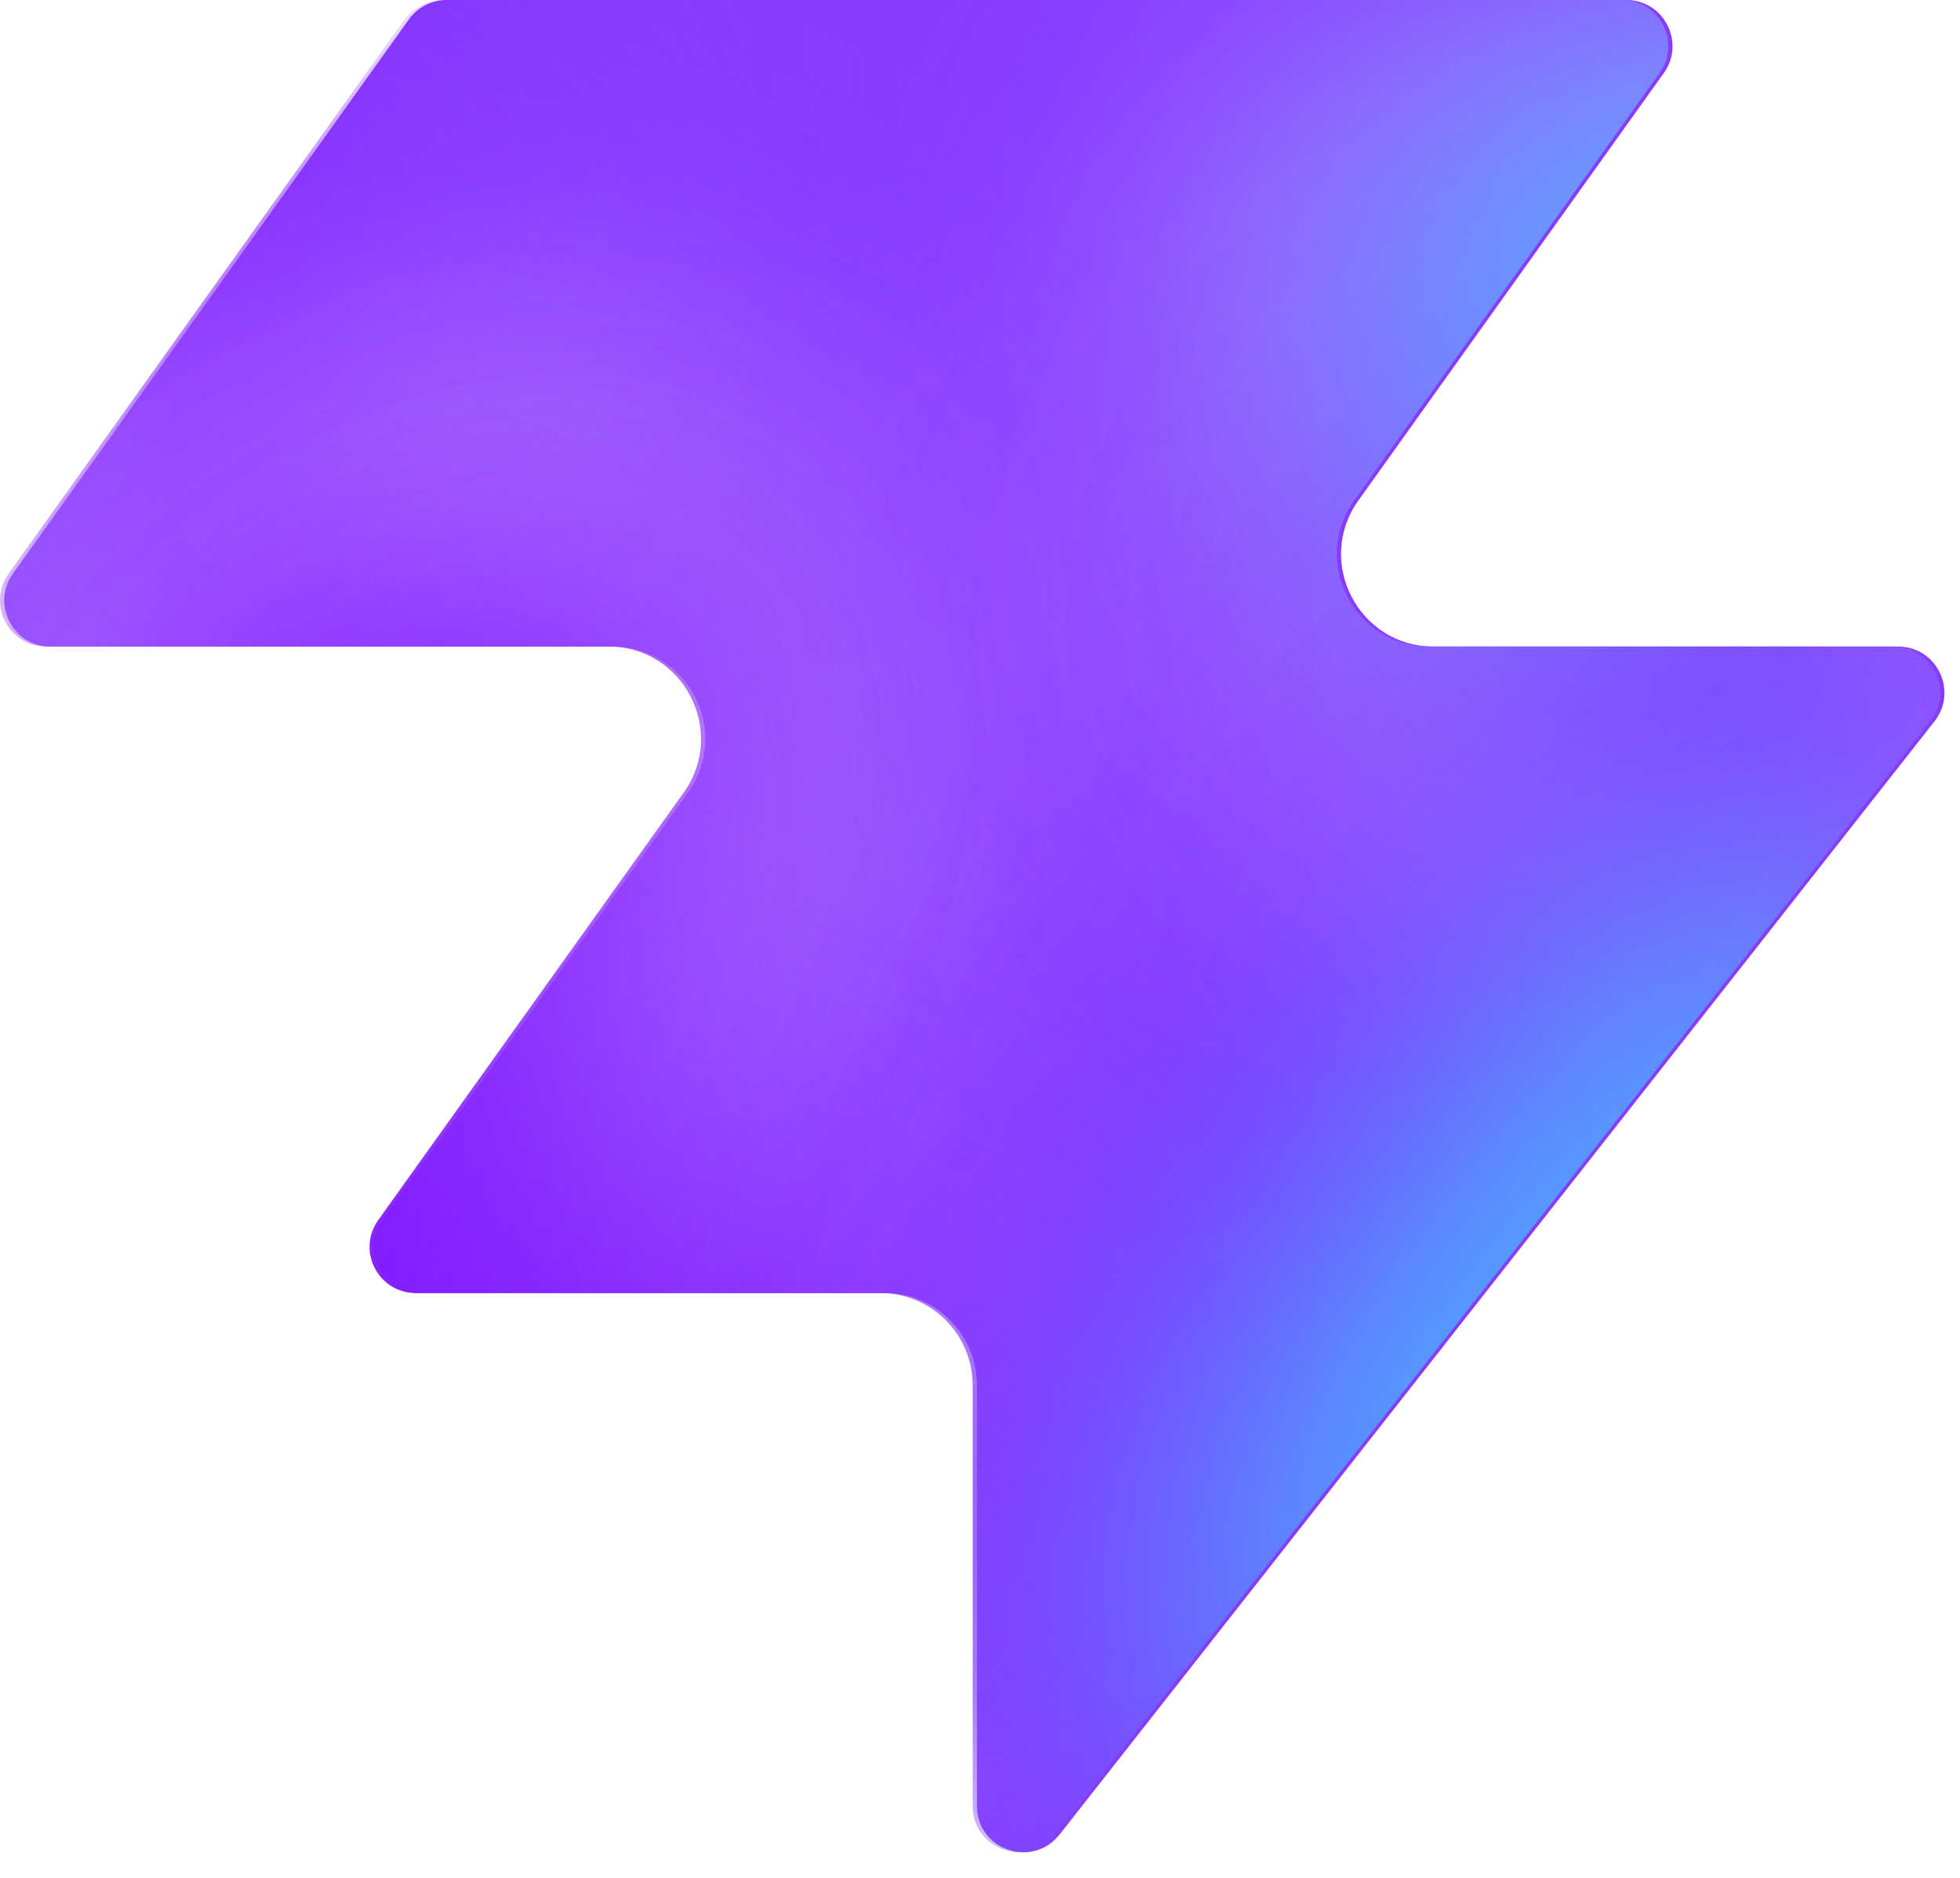
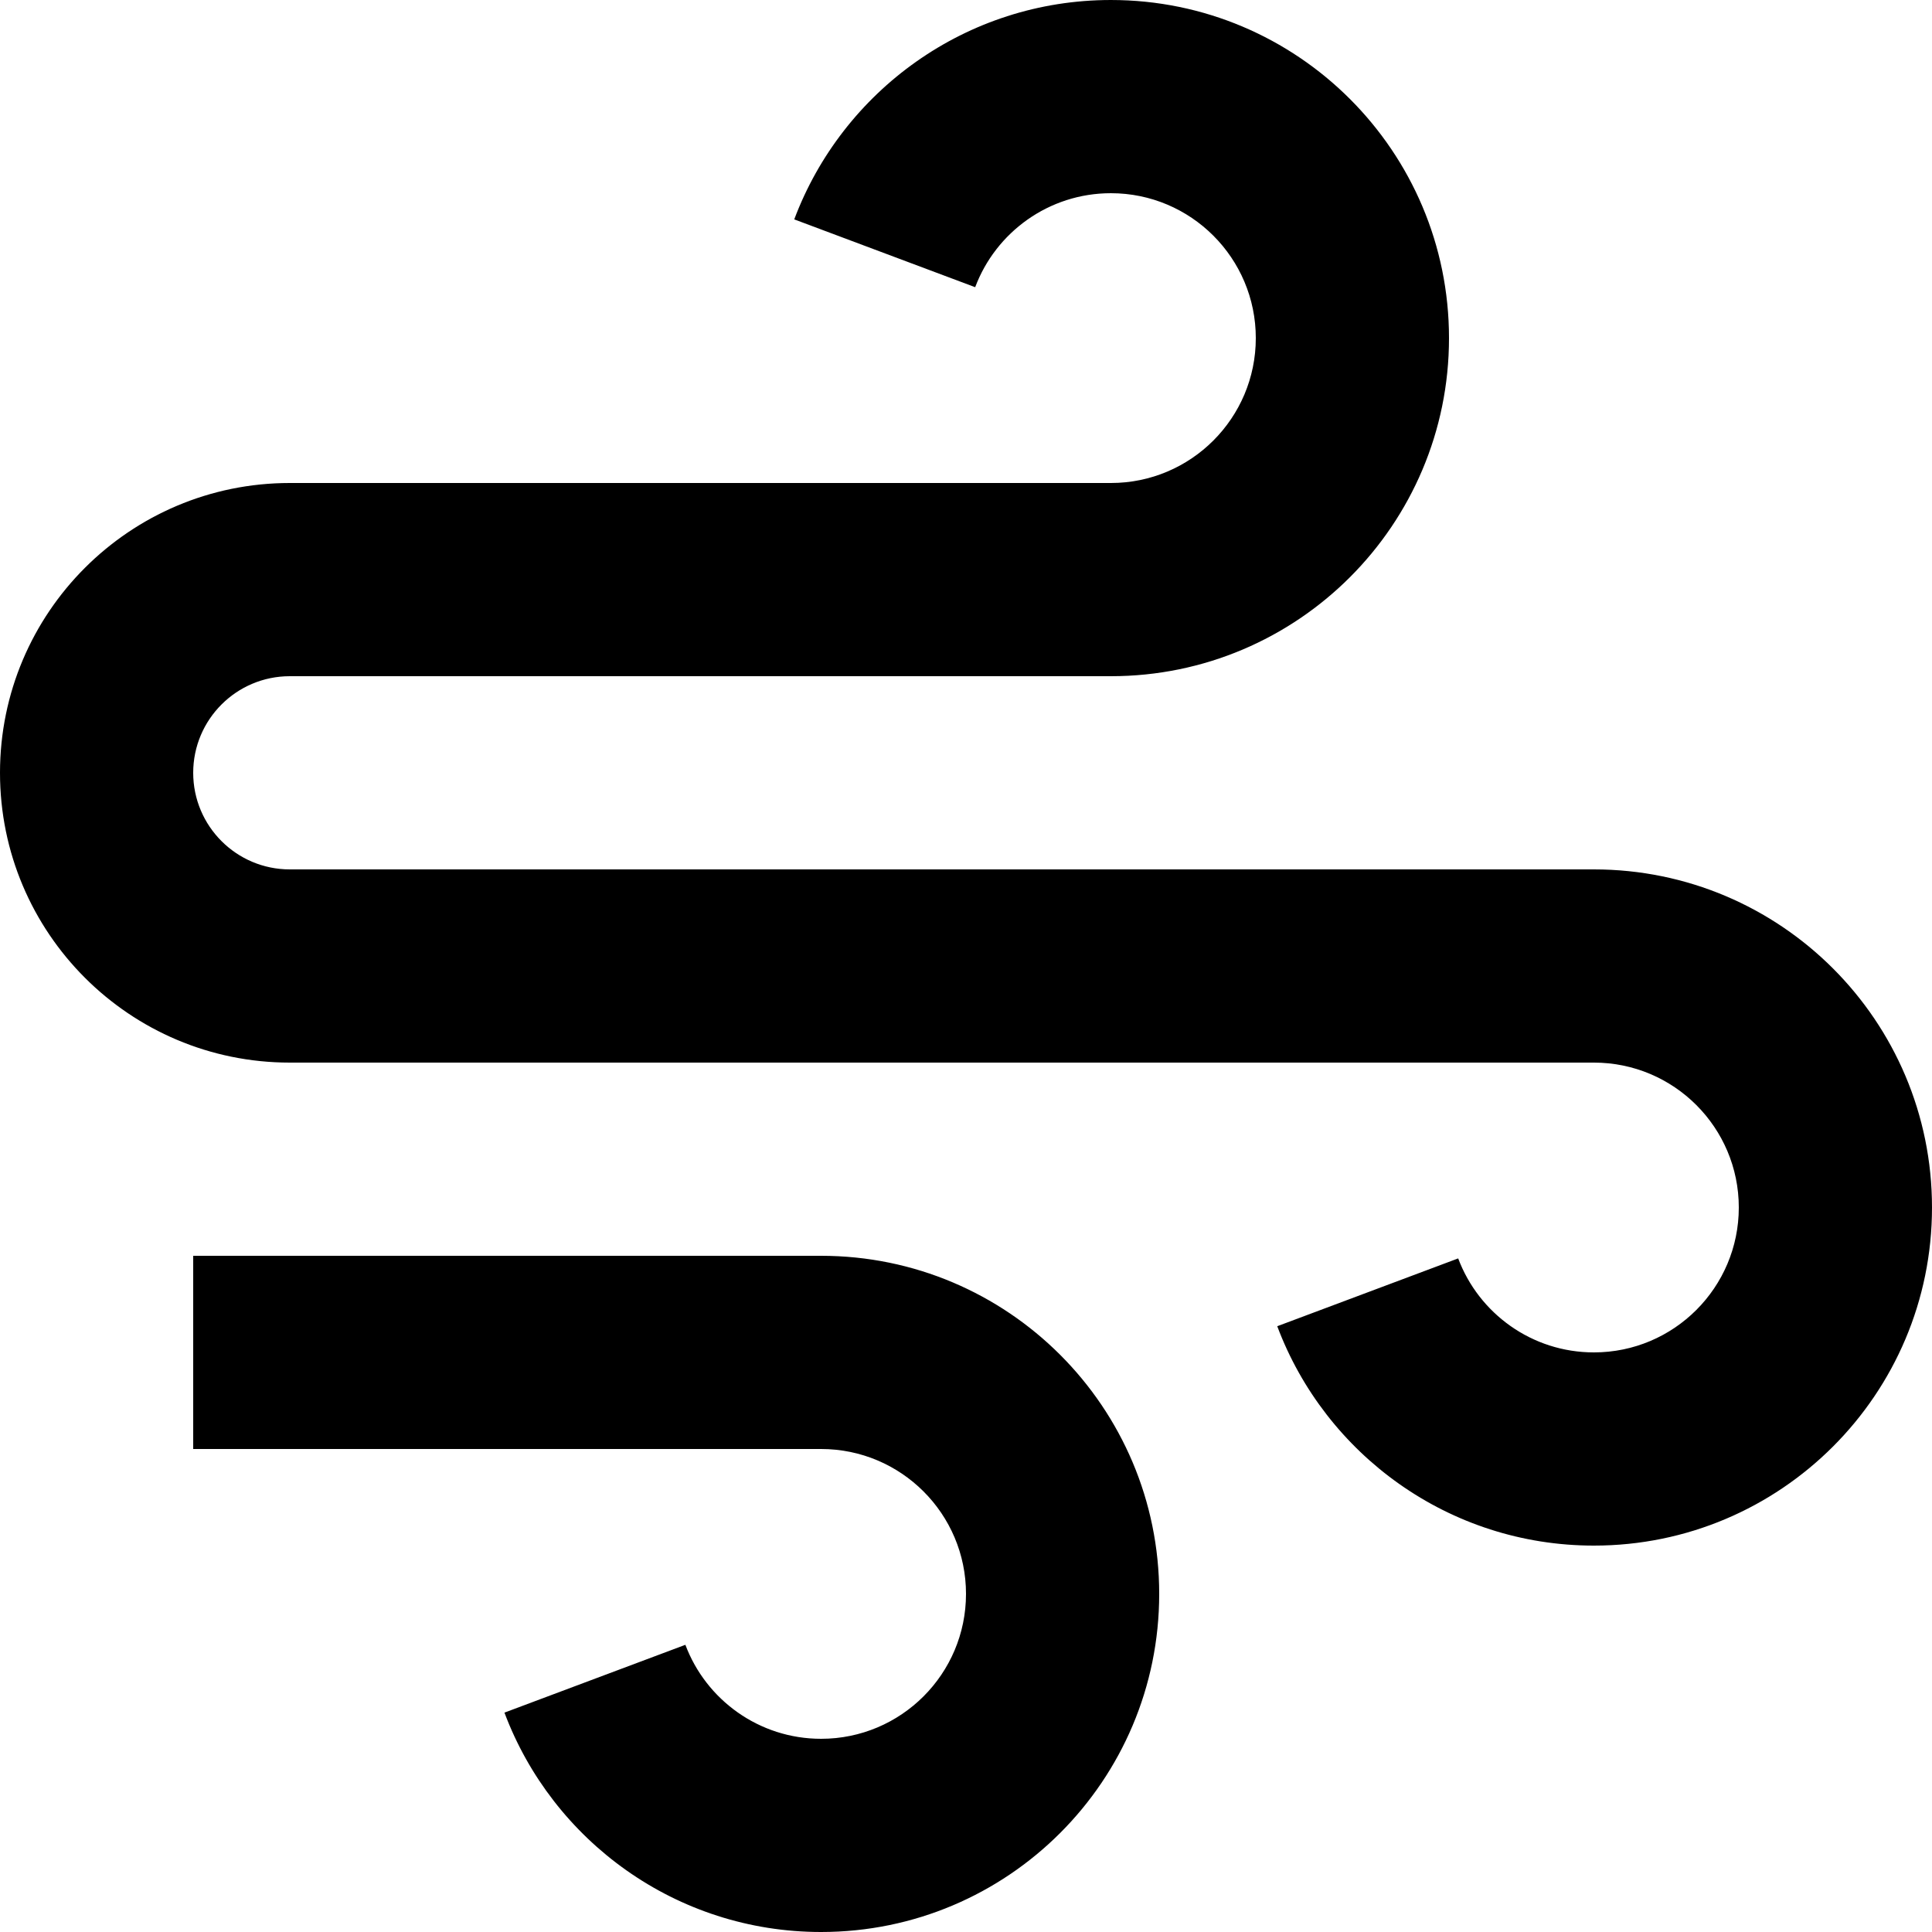
- <svg xmlns="http://www.w3.org/2000/svg" width="48" height="46" fill="none" viewBox="0 0 48 46">
-   <path fill="#863bff" d="M25.946 44.938c-.664.845-2.021.375-2.021-.698V33.937a2.26 2.26 0 0 0-2.262-2.262H10.287c-.92 0-1.456-1.04-.92-1.788l7.48-10.471c1.07-1.497 0-3.578-1.842-3.578H1.237c-.92 0-1.456-1.04-.92-1.788L10.013.474c.214-.297.556-.474.92-.474h28.894c.92 0 1.456 1.04.92 1.788l-7.48 10.471c-1.07 1.498 0 3.579 1.842 3.579h11.377c.943 0 1.473 1.088.89 1.83L25.947 44.94z" style="fill:#863bff;fill:color(display-p3 .525 .23 1);fill-opacity:1" />
-   <mask id="a" width="48" height="46" x="0" y="0" maskUnits="userSpaceOnUse" style="mask-type:alpha">
-     <path fill="#000" d="M25.842 44.938c-.664.844-2.021.375-2.021-.698V33.937a2.26 2.26 0 0 0-2.262-2.262H10.183c-.92 0-1.456-1.04-.92-1.788l7.48-10.471c1.07-1.498 0-3.579-1.842-3.579H1.133c-.92 0-1.456-1.04-.92-1.787L9.91.473c.214-.297.556-.474.92-.474h28.894c.92 0 1.456 1.04.92 1.788l-7.48 10.471c-1.07 1.498 0 3.578 1.842 3.578h11.377c.943 0 1.473 1.088.89 1.832L25.843 44.94z" style="fill:#000;fill-opacity:1" />
-   </mask>
-   <g mask="url(#a)">
-     <g filter="url(#b)">
-       <ellipse cx="5.508" cy="14.704" fill="#ede6ff" rx="5.508" ry="14.704" style="fill:#ede6ff;fill:color(display-p3 .927 .903 1);fill-opacity:1" transform="matrix(.00324 1 1 -.00324 -4.47 31.516)" />
-     </g>
-     <g filter="url(#c)">
-       <ellipse cx="10.399" cy="29.851" fill="#ede6ff" rx="10.399" ry="29.851" style="fill:#ede6ff;fill:color(display-p3 .927 .903 1);fill-opacity:1" transform="matrix(.00324 1 1 -.00324 -39.328 7.883)" />
-     </g>
-     <g filter="url(#d)">
-       <ellipse cx="5.508" cy="30.487" fill="#7e14ff" rx="5.508" ry="30.487" style="fill:#7e14ff;fill:color(display-p3 .492 .077 1);fill-opacity:1" transform="rotate(89.814 -25.913 -14.639)scale(1 -1)" />
-     </g>
-     <g filter="url(#e)">
-       <ellipse cx="5.508" cy="30.599" fill="#7e14ff" rx="5.508" ry="30.599" style="fill:#7e14ff;fill:color(display-p3 .492 .077 1);fill-opacity:1" transform="rotate(89.814 -32.644 -3.334)scale(1 -1)" />
-     </g>
-     <g filter="url(#f)">
-       <ellipse cx="5.508" cy="30.599" fill="#7e14ff" rx="5.508" ry="30.599" style="fill:#7e14ff;fill:color(display-p3 .492 .077 1);fill-opacity:1" transform="matrix(.00324 1 1 -.00324 -34.34 30.47)" />
-     </g>
-     <g filter="url(#g)">
-       <ellipse cx="14.072" cy="22.078" fill="#ede6ff" rx="14.072" ry="22.078" style="fill:#ede6ff;fill:color(display-p3 .927 .903 1);fill-opacity:1" transform="rotate(93.35 24.506 48.493)scale(-1 1)" />
-     </g>
-     <g filter="url(#h)">
-       <ellipse cx="3.47" cy="21.501" fill="#7e14ff" rx="3.47" ry="21.501" style="fill:#7e14ff;fill:color(display-p3 .492 .077 1);fill-opacity:1" transform="rotate(89.009 28.708 47.59)scale(-1 1)" />
-     </g>
-     <g filter="url(#i)">
-       <ellipse cx="3.47" cy="21.501" fill="#7e14ff" rx="3.47" ry="21.501" style="fill:#7e14ff;fill:color(display-p3 .492 .077 1);fill-opacity:1" transform="rotate(89.009 28.708 47.59)scale(-1 1)" />
-     </g>
-     <g filter="url(#j)">
-       <ellipse cx=".387" cy="8.972" fill="#7e14ff" rx="4.407" ry="29.108" style="fill:#7e14ff;fill:color(display-p3 .492 .077 1);fill-opacity:1" transform="rotate(39.51 .387 8.972)" />
-     </g>
-     <g filter="url(#k)">
-       <ellipse cx="47.523" cy="-6.092" fill="#7e14ff" rx="4.407" ry="29.108" style="fill:#7e14ff;fill:color(display-p3 .492 .077 1);fill-opacity:1" transform="rotate(37.892 47.523 -6.092)" />
-     </g>
-     <g filter="url(#l)">
-       <ellipse cx="41.412" cy="6.333" fill="#47bfff" rx="5.971" ry="9.665" style="fill:#47bfff;fill:color(display-p3 .28 .748 1);fill-opacity:1" transform="rotate(37.892 41.412 6.333)" />
-     </g>
-     <g filter="url(#m)">
-       <ellipse cx="-1.879" cy="38.332" fill="#7e14ff" rx="4.407" ry="29.108" style="fill:#7e14ff;fill:color(display-p3 .492 .077 1);fill-opacity:1" transform="rotate(37.892 -1.88 38.332)" />
-     </g>
-     <g filter="url(#n)">
-       <ellipse cx="-1.879" cy="38.332" fill="#7e14ff" rx="4.407" ry="29.108" style="fill:#7e14ff;fill:color(display-p3 .492 .077 1);fill-opacity:1" transform="rotate(37.892 -1.88 38.332)" />
-     </g>
-     <g filter="url(#o)">
-       <ellipse cx="35.651" cy="29.907" fill="#7e14ff" rx="4.407" ry="29.108" style="fill:#7e14ff;fill:color(display-p3 .492 .077 1);fill-opacity:1" transform="rotate(37.892 35.651 29.907)" />
-     </g>
-     <g filter="url(#p)">
-       <ellipse cx="38.418" cy="32.4" fill="#47bfff" rx="5.971" ry="15.297" style="fill:#47bfff;fill:color(display-p3 .28 .748 1);fill-opacity:1" transform="rotate(37.892 38.418 32.4)" />
-     </g>
-   </g>
-   <defs>
-     <filter id="b" width="60.045" height="41.654" x="-19.77" y="16.149" color-interpolation-filters="sRGB" filterUnits="userSpaceOnUse">
-       <feFlood flood-opacity="0" result="BackgroundImageFix" />
-       <feBlend in="SourceGraphic" in2="BackgroundImageFix" result="shape" />
-       <feGaussianBlur result="effect1_foregroundBlur_2002_17158" stdDeviation="7.659" />
-     </filter>
-     <filter id="c" width="90.34" height="51.437" x="-54.613" y="-7.533" color-interpolation-filters="sRGB" filterUnits="userSpaceOnUse">
-       <feFlood flood-opacity="0" result="BackgroundImageFix" />
-       <feBlend in="SourceGraphic" in2="BackgroundImageFix" result="shape" />
-       <feGaussianBlur result="effect1_foregroundBlur_2002_17158" stdDeviation="7.659" />
-     </filter>
-     <filter id="d" width="79.355" height="29.4" x="-49.64" y="2.03" color-interpolation-filters="sRGB" filterUnits="userSpaceOnUse">
-       <feFlood flood-opacity="0" result="BackgroundImageFix" />
-       <feBlend in="SourceGraphic" in2="BackgroundImageFix" result="shape" />
-       <feGaussianBlur result="effect1_foregroundBlur_2002_17158" stdDeviation="4.596" />
-     </filter>
-     <filter id="e" width="79.579" height="29.4" x="-45.045" y="20.029" color-interpolation-filters="sRGB" filterUnits="userSpaceOnUse">
-       <feFlood flood-opacity="0" result="BackgroundImageFix" />
-       <feBlend in="SourceGraphic" in2="BackgroundImageFix" result="shape" />
-       <feGaussianBlur result="effect1_foregroundBlur_2002_17158" stdDeviation="4.596" />
-     </filter>
-     <filter id="f" width="79.579" height="29.4" x="-43.513" y="21.178" color-interpolation-filters="sRGB" filterUnits="userSpaceOnUse">
-       <feFlood flood-opacity="0" result="BackgroundImageFix" />
-       <feBlend in="SourceGraphic" in2="BackgroundImageFix" result="shape" />
-       <feGaussianBlur result="effect1_foregroundBlur_2002_17158" stdDeviation="4.596" />
-     </filter>
-     <filter id="g" width="74.749" height="58.852" x="15.756" y="-17.901" color-interpolation-filters="sRGB" filterUnits="userSpaceOnUse">
-       <feFlood flood-opacity="0" result="BackgroundImageFix" />
-       <feBlend in="SourceGraphic" in2="BackgroundImageFix" result="shape" />
-       <feGaussianBlur result="effect1_foregroundBlur_2002_17158" stdDeviation="7.659" />
-     </filter>
-     <filter id="h" width="61.377" height="25.362" x="23.548" y="2.284" color-interpolation-filters="sRGB" filterUnits="userSpaceOnUse">
-       <feFlood flood-opacity="0" result="BackgroundImageFix" />
-       <feBlend in="SourceGraphic" in2="BackgroundImageFix" result="shape" />
-       <feGaussianBlur result="effect1_foregroundBlur_2002_17158" stdDeviation="4.596" />
-     </filter>
-     <filter id="i" width="61.377" height="25.362" x="23.548" y="2.284" color-interpolation-filters="sRGB" filterUnits="userSpaceOnUse">
-       <feFlood flood-opacity="0" result="BackgroundImageFix" />
-       <feBlend in="SourceGraphic" in2="BackgroundImageFix" result="shape" />
-       <feGaussianBlur result="effect1_foregroundBlur_2002_17158" stdDeviation="4.596" />
-     </filter>
-     <filter id="j" width="56.045" height="63.649" x="-27.636" y="-22.853" color-interpolation-filters="sRGB" filterUnits="userSpaceOnUse">
-       <feFlood flood-opacity="0" result="BackgroundImageFix" />
-       <feBlend in="SourceGraphic" in2="BackgroundImageFix" result="shape" />
-       <feGaussianBlur result="effect1_foregroundBlur_2002_17158" stdDeviation="4.596" />
-     </filter>
-     <filter id="k" width="54.814" height="64.646" x="20.116" y="-38.415" color-interpolation-filters="sRGB" filterUnits="userSpaceOnUse">
-       <feFlood flood-opacity="0" result="BackgroundImageFix" />
-       <feBlend in="SourceGraphic" in2="BackgroundImageFix" result="shape" />
-       <feGaussianBlur result="effect1_foregroundBlur_2002_17158" stdDeviation="4.596" />
-     </filter>
-     <filter id="l" width="33.541" height="35.313" x="24.641" y="-11.323" color-interpolation-filters="sRGB" filterUnits="userSpaceOnUse">
-       <feFlood flood-opacity="0" result="BackgroundImageFix" />
-       <feBlend in="SourceGraphic" in2="BackgroundImageFix" result="shape" />
-       <feGaussianBlur result="effect1_foregroundBlur_2002_17158" stdDeviation="4.596" />
-     </filter>
-     <filter id="m" width="54.814" height="64.646" x="-29.286" y="6.009" color-interpolation-filters="sRGB" filterUnits="userSpaceOnUse">
-       <feFlood flood-opacity="0" result="BackgroundImageFix" />
-       <feBlend in="SourceGraphic" in2="BackgroundImageFix" result="shape" />
-       <feGaussianBlur result="effect1_foregroundBlur_2002_17158" stdDeviation="4.596" />
-     </filter>
-     <filter id="n" width="54.814" height="64.646" x="-29.286" y="6.009" color-interpolation-filters="sRGB" filterUnits="userSpaceOnUse">
-       <feFlood flood-opacity="0" result="BackgroundImageFix" />
-       <feBlend in="SourceGraphic" in2="BackgroundImageFix" result="shape" />
-       <feGaussianBlur result="effect1_foregroundBlur_2002_17158" stdDeviation="4.596" />
-     </filter>
-     <filter id="o" width="54.814" height="64.646" x="8.244" y="-2.416" color-interpolation-filters="sRGB" filterUnits="userSpaceOnUse">
-       <feFlood flood-opacity="0" result="BackgroundImageFix" />
-       <feBlend in="SourceGraphic" in2="BackgroundImageFix" result="shape" />
-       <feGaussianBlur result="effect1_foregroundBlur_2002_17158" stdDeviation="4.596" />
-     </filter>
-     <filter id="p" width="39.409" height="43.623" x="18.713" y="10.588" color-interpolation-filters="sRGB" filterUnits="userSpaceOnUse">
-       <feFlood flood-opacity="0" result="BackgroundImageFix" />
-       <feBlend in="SourceGraphic" in2="BackgroundImageFix" result="shape" />
-       <feGaussianBlur result="effect1_foregroundBlur_2002_17158" stdDeviation="4.596" />
-     </filter>
-   </defs>
+ <svg xmlns="http://www.w3.org/2000/svg" viewBox="345.673 91.346 144.231 144.231" width="144.231px" height="144.231px" fill="#000">
+   <path d="M10.5 17H4V15H10.5C12.433 15 14 16.567 14 18.5C14 20.433 12.433 22 10.5 22C9 22 7.72 21.056 7.222 19.729L9.095 19.027C9.308 19.595 9.857 20 10.5 20C11.328 20 12 19.328 12 18.5C12 17.672 11.328 17 10.5 17ZM5 11H18.5C20.433 11 22 12.567 22 14.5C22 16.433 20.433 18 18.5 18C17 18 15.72 17.056 15.222 15.729L17.095 15.027C17.308 15.595 17.857 16 18.5 16C19.328 16 20 15.328 20 14.5C20 13.672 19.328 13 18.5 13H5C3.343 13 2 11.657 2 10C2 8.343 3.343 7 5 7H13.5C14.328 7 15 6.328 15 5.5C15 4.672 14.328 4 13.5 4C12.857 4 12.308 4.405 12.095 4.973L10.222 4.271C10.72 2.944 12 2 13.5 2C15.433 2 17 3.567 17 5.5C17 7.433 15.433 9 13.5 9H5C4.448 9 4 9.448 4 10C4 10.552 4.448 11 5 11Z" transform="matrix(7.211539, 0, 0, 7.211539, 331.25, 76.92308)" />
</svg>
